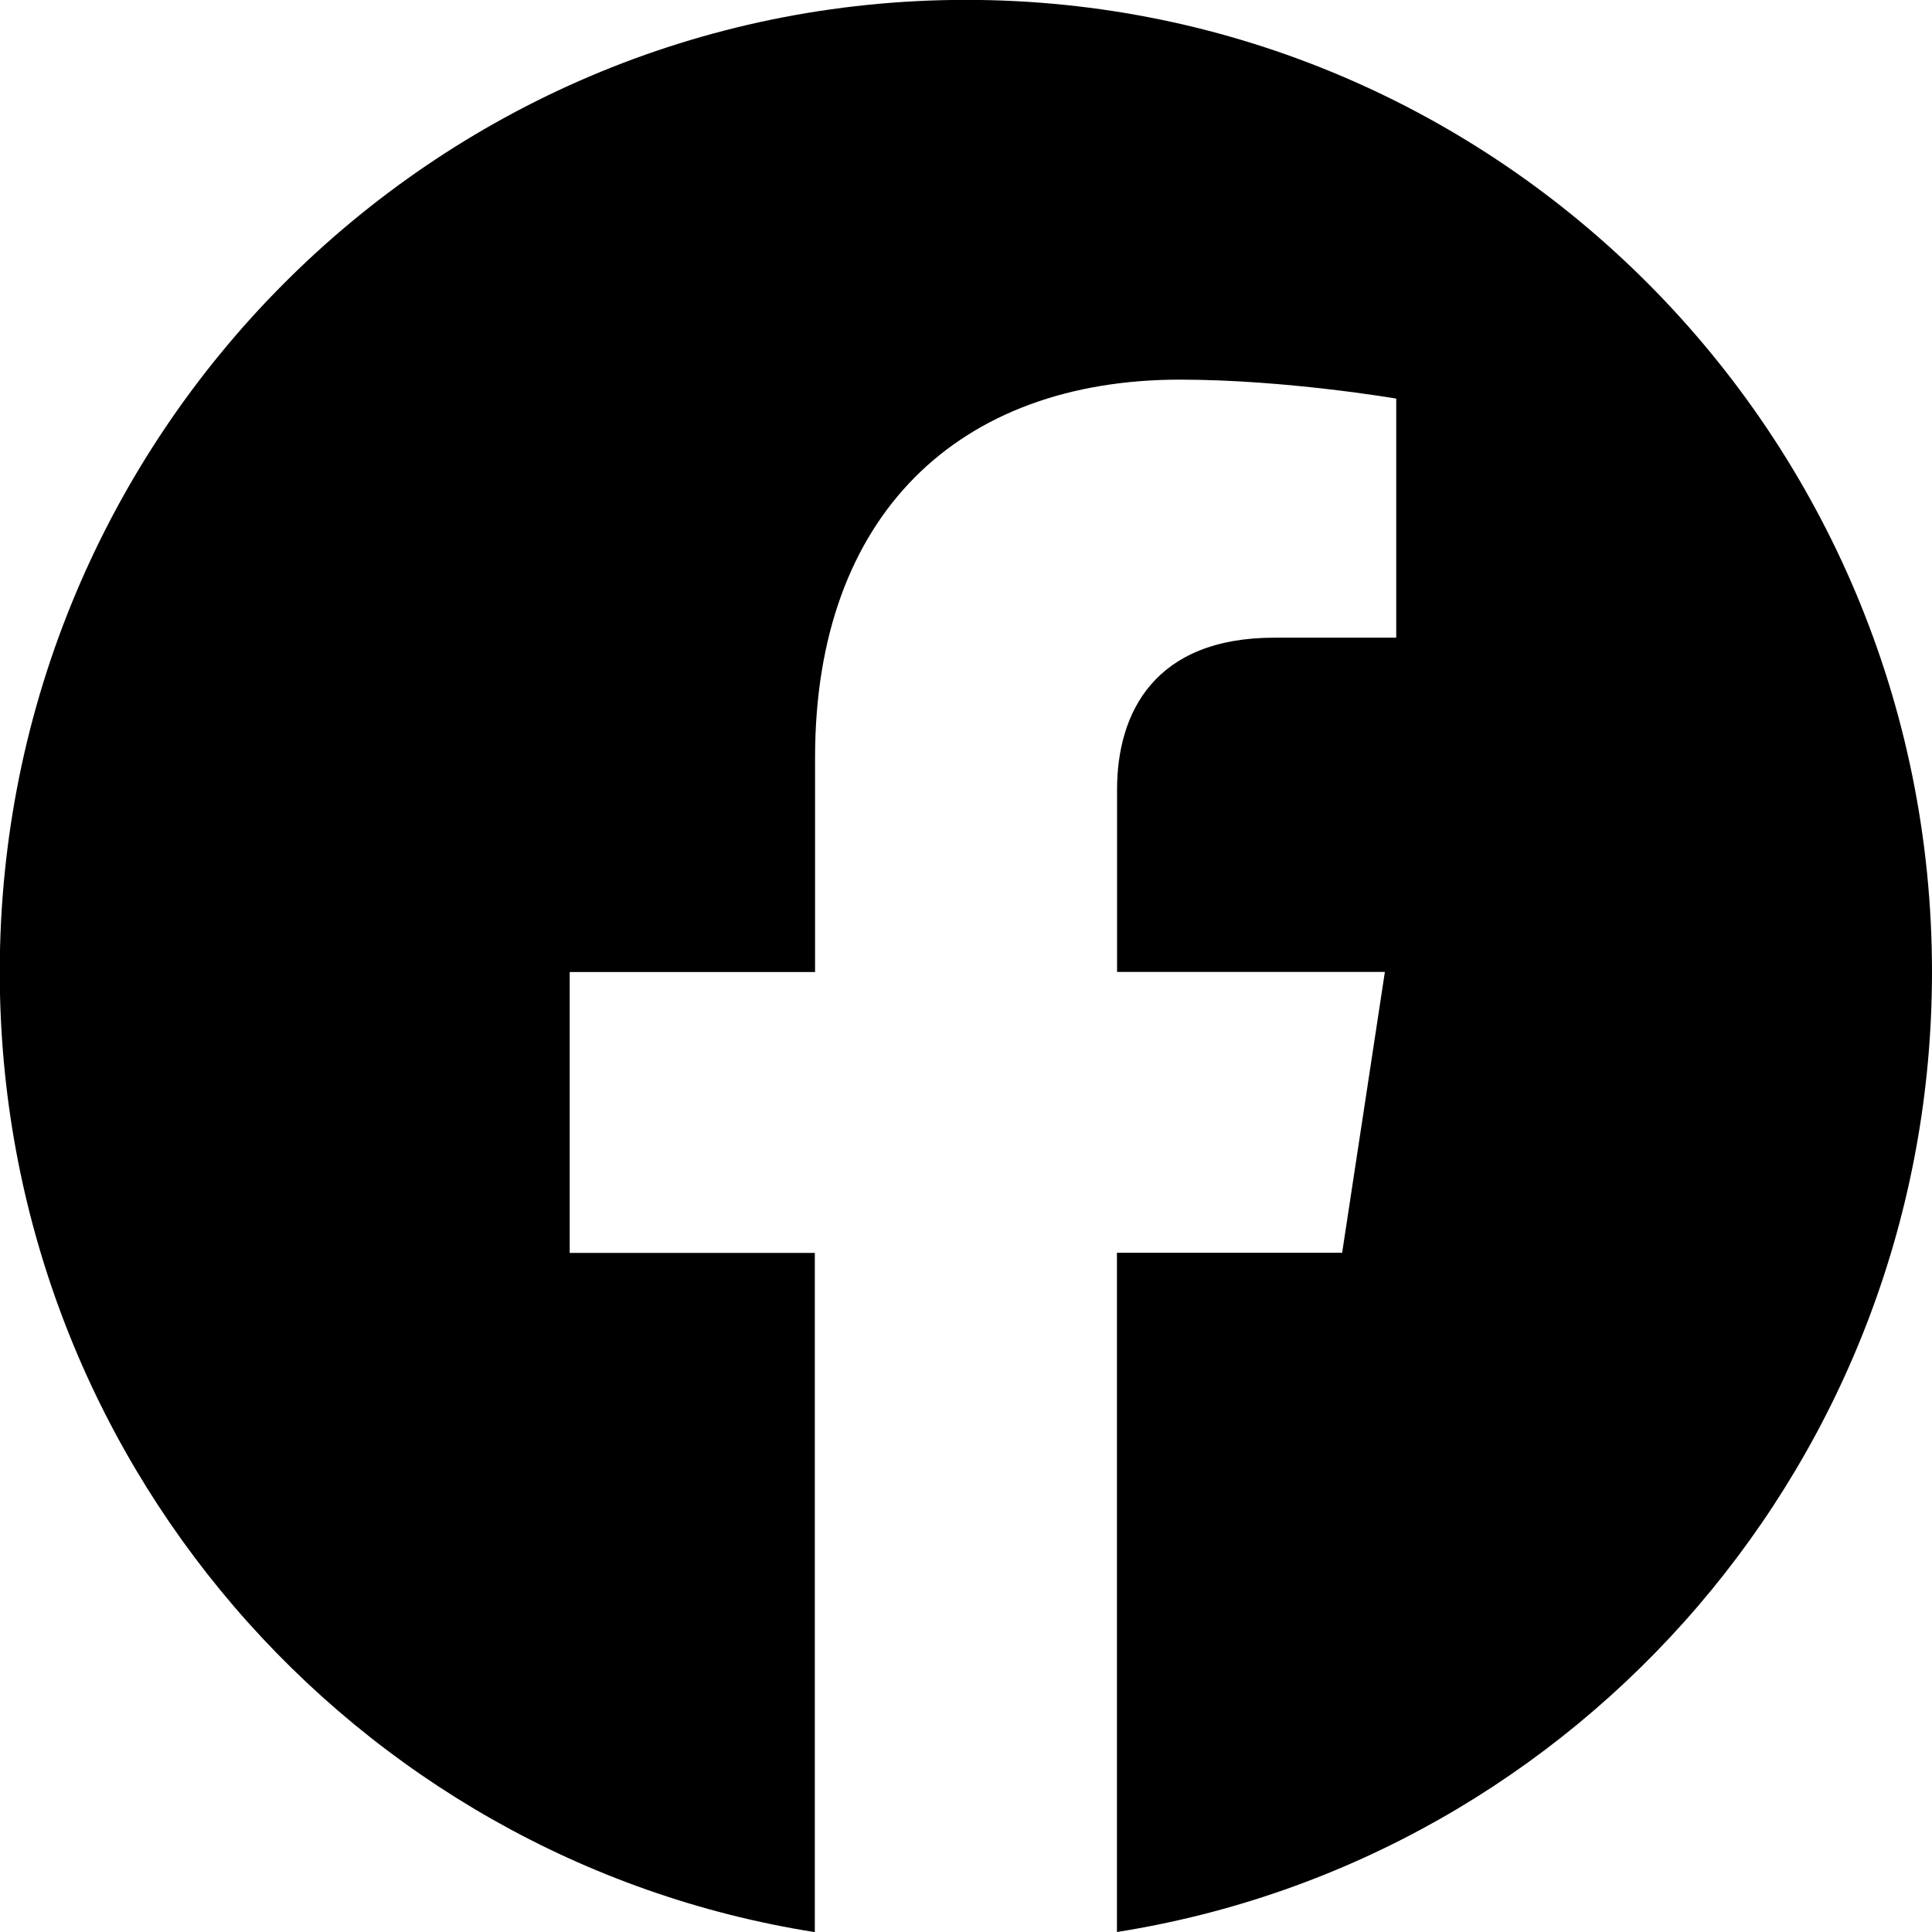
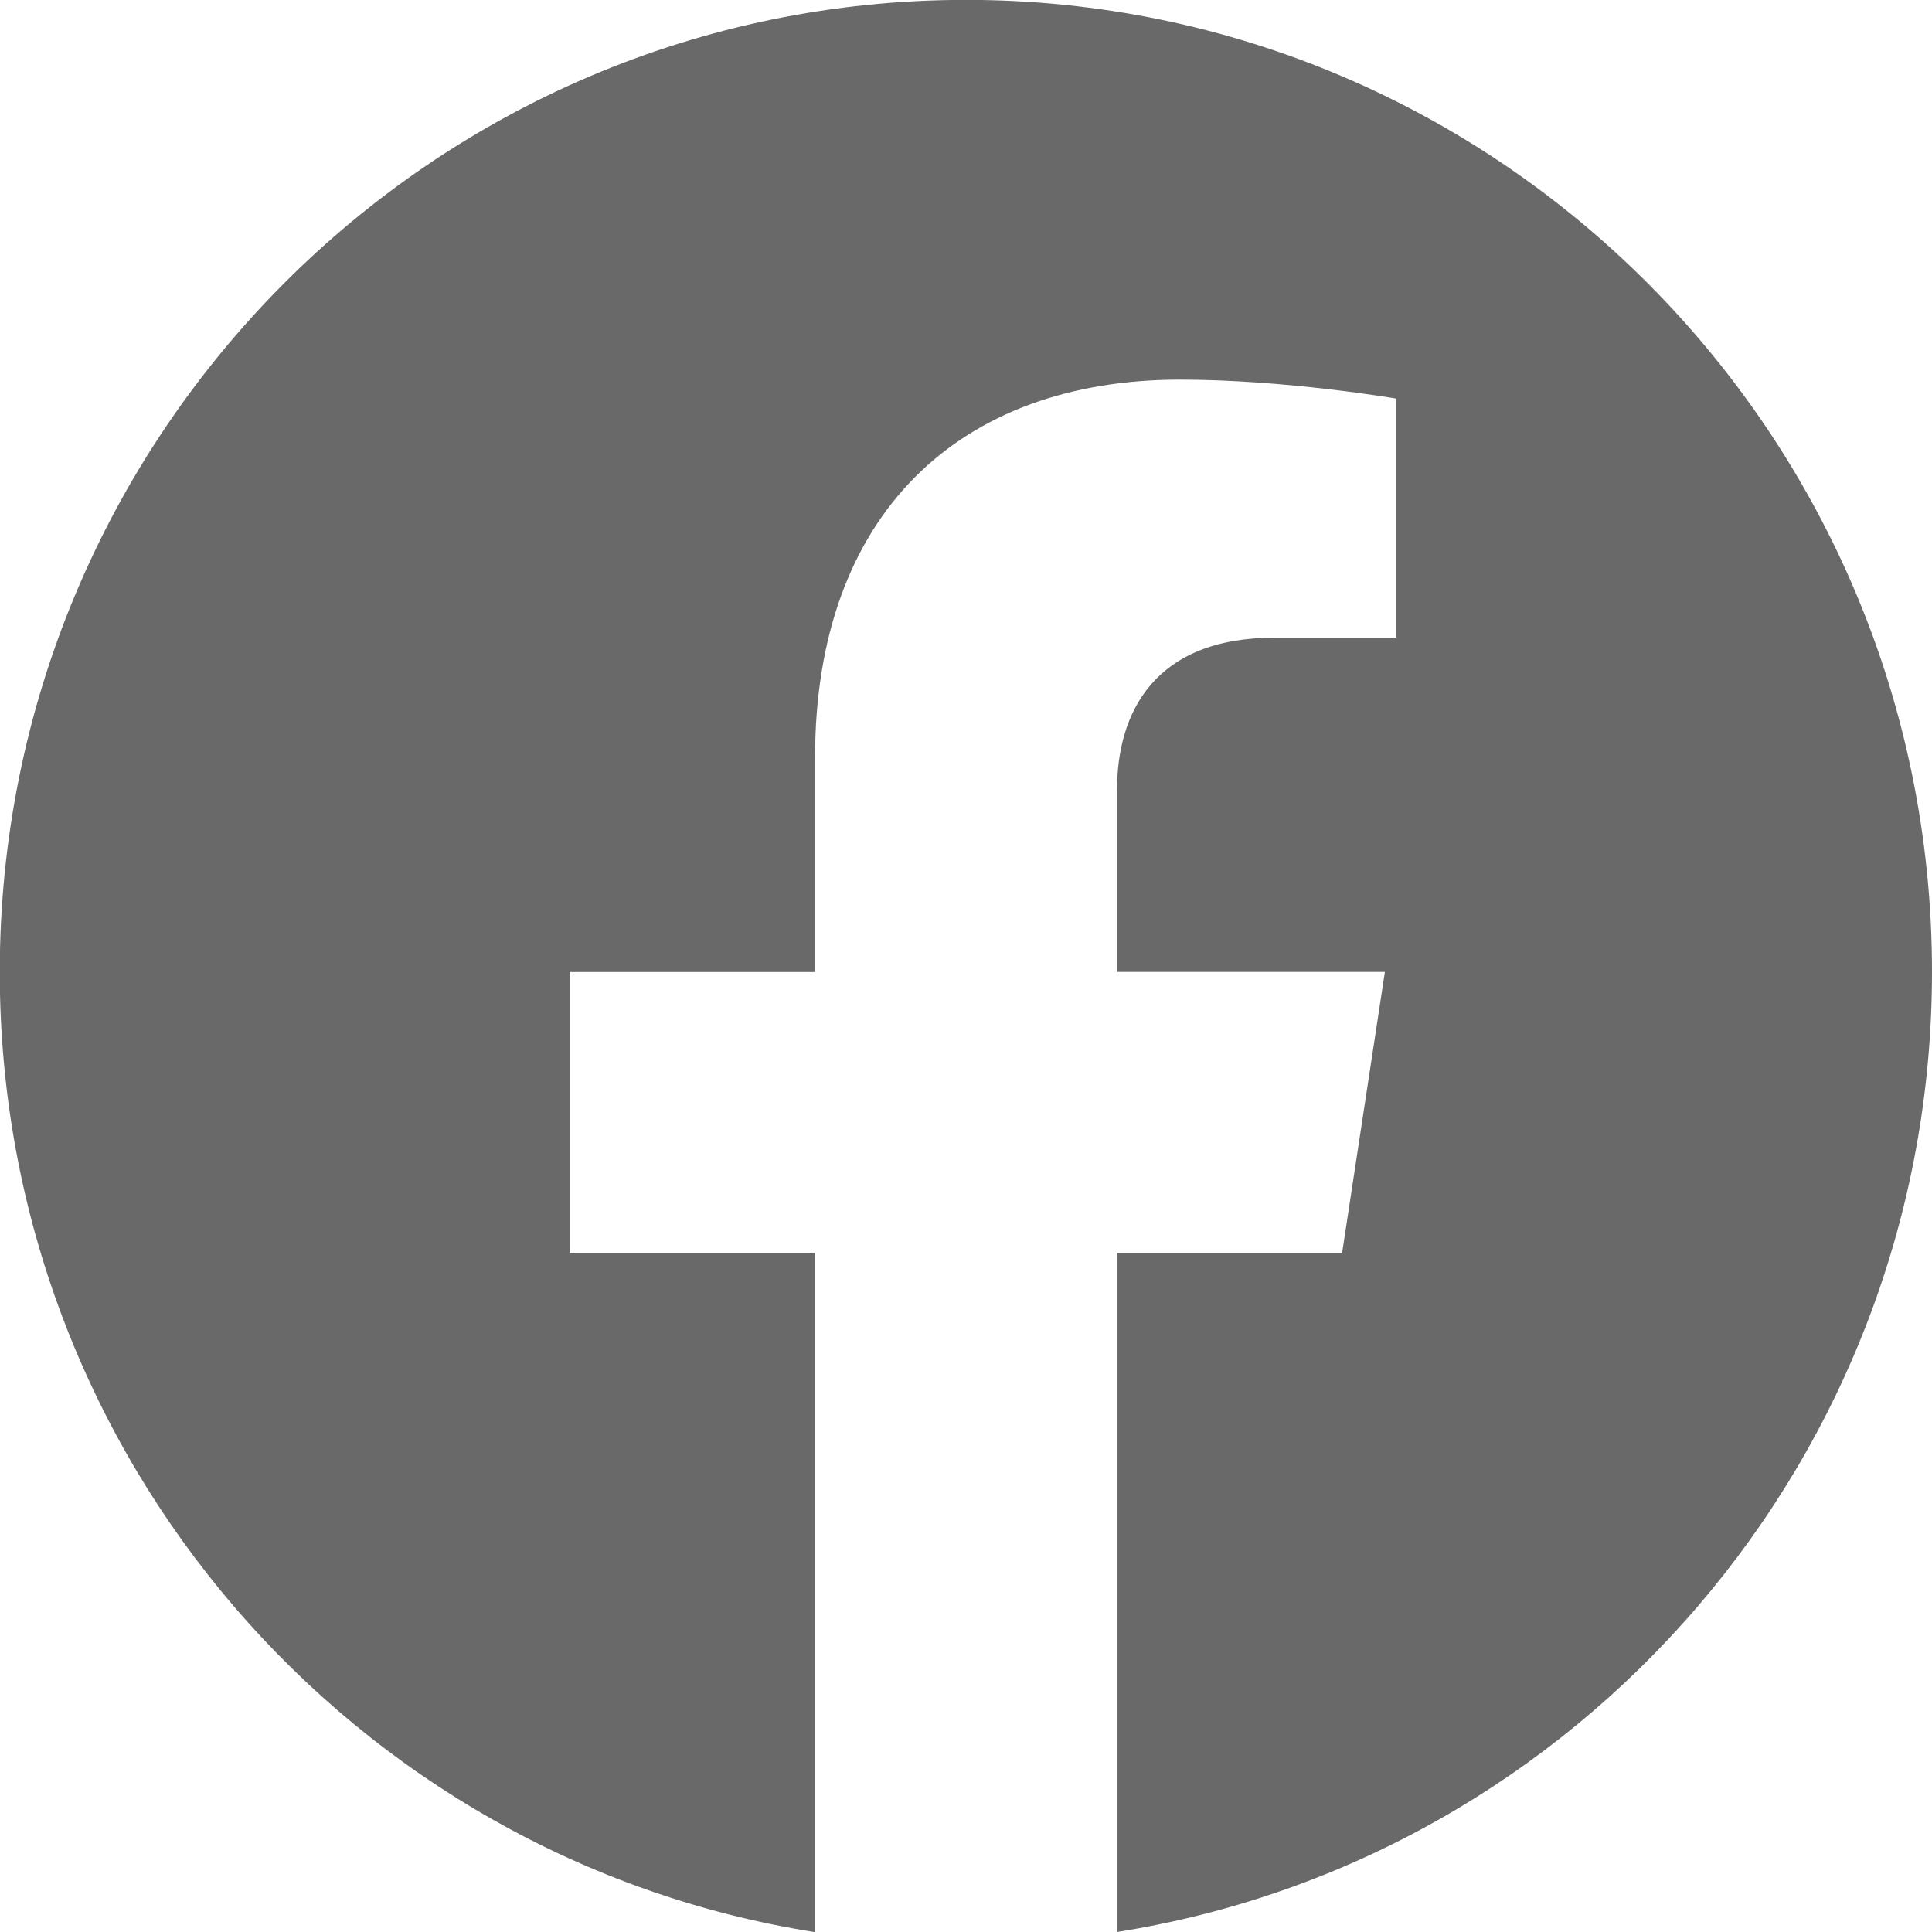
- <svg xmlns="http://www.w3.org/2000/svg" width="17" height="17" fill="currentColor" class="bi bi-facebook" viewBox="0 0 16 16">
+ <svg xmlns="http://www.w3.org/2000/svg" width="18" height="18" fill="dimgray" class="bi bi-facebook" viewBox="0 0 16 16">
  <path d="M16 8.049c0-4.446-3.582-8.05-8-8.05C3.58 0-.002 3.603-.002 8.05c0 4.017 2.926 7.347 6.75 7.951v-5.625h-2.03V8.05H6.75V6.275c0-2.017 1.195-3.131 3.022-3.131.876 0 1.791.157 1.791.157v1.98h-1.009c-.993 0-1.303.621-1.303 1.258v1.51h2.218l-.354 2.326H9.25V16c3.824-.604 6.75-3.934 6.75-7.951z" />
</svg>
